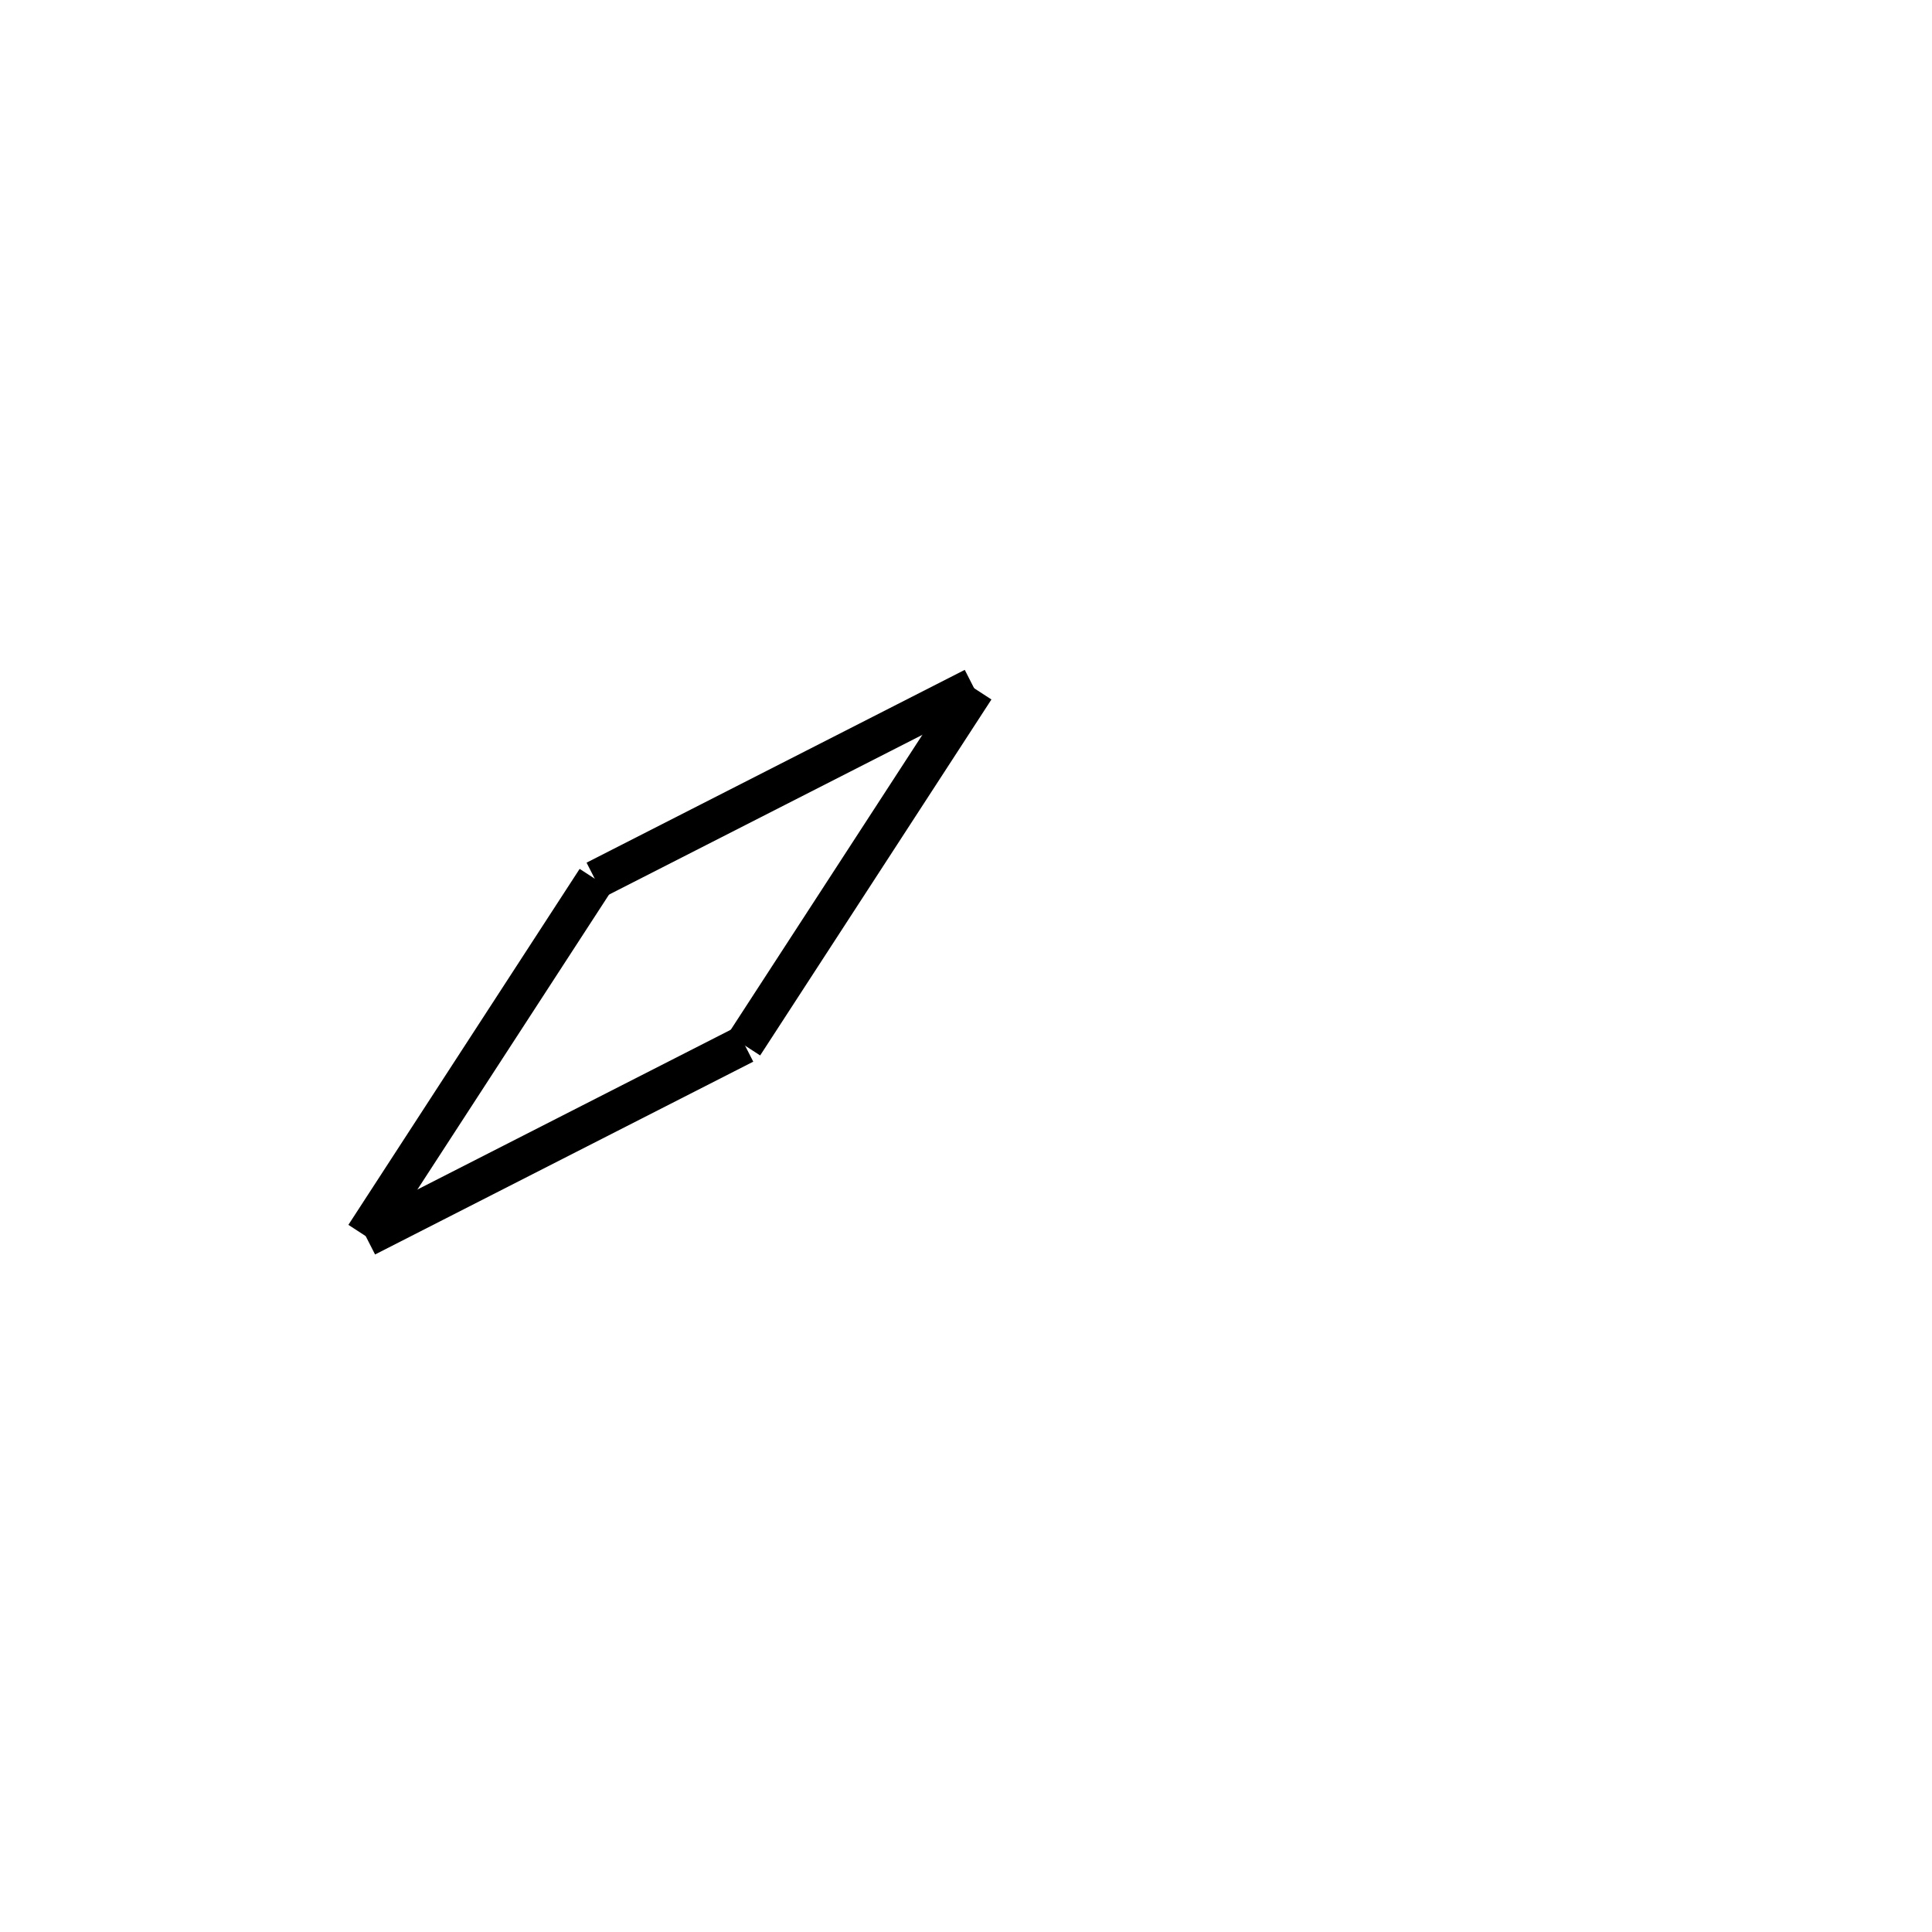
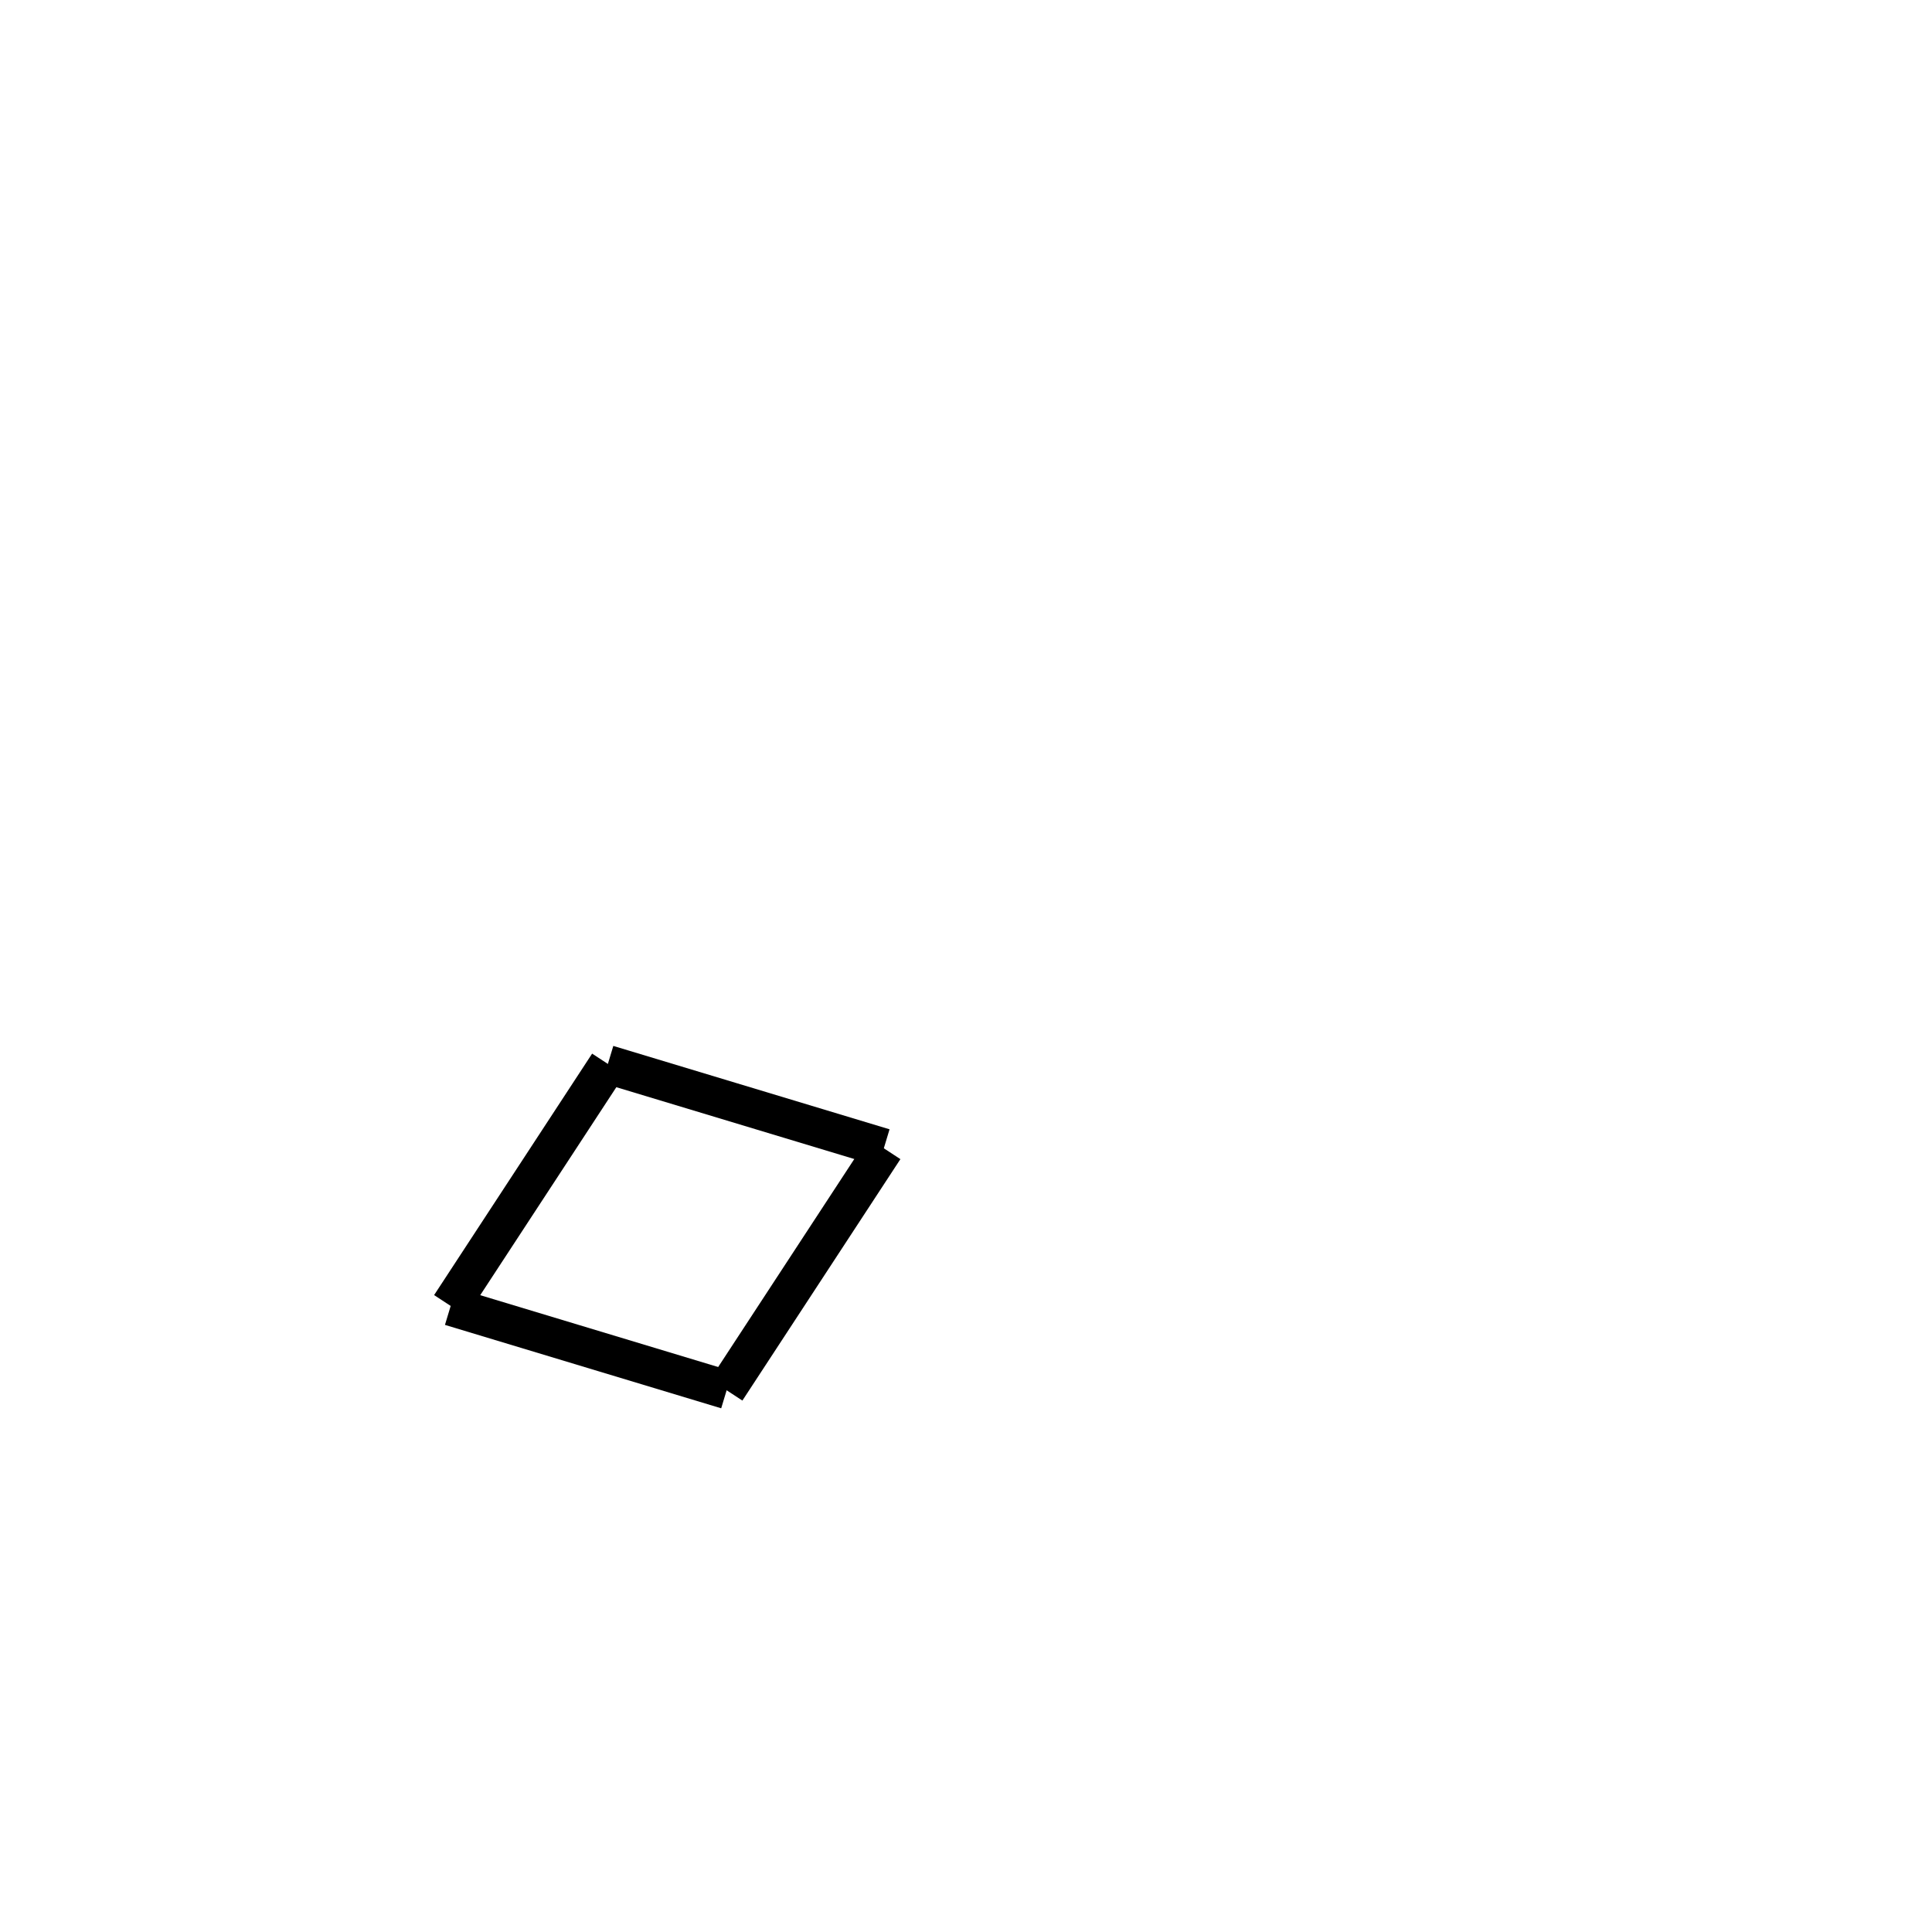
<svg xmlns="http://www.w3.org/2000/svg" height="100" width="100">
-   <line x1="50.478" y1="35.66" x2="38.507" y2="54.085" stroke-width="2" stroke="black" />
-   <line x1="38.534" y1="54.061" x2="18.959" y2="64.041" stroke-width="2" stroke="black" />
-   <line x1="30.841" y1="45.518" x2="18.871" y2="63.943" stroke-width="2" stroke="black" />
-   <line x1="50.39" y1="35.563" x2="30.815" y2="45.542" stroke-width="2" stroke="black" />
+   <line x1="45.768" y1="59.449" x2="37.589" y2="71.946" stroke-width="2" stroke="black" />
+   <line x1="37.618" y1="71.936" x2="23.32" y2="67.619" stroke-width="2" stroke="black" />
+   <line x1="31.485" y1="55.083" x2="23.306" y2="67.581" stroke-width="2" stroke="black" />
+   <line x1="45.754" y1="59.41" x2="31.456" y2="55.094" stroke-width="2" stroke="black" />
</svg>
